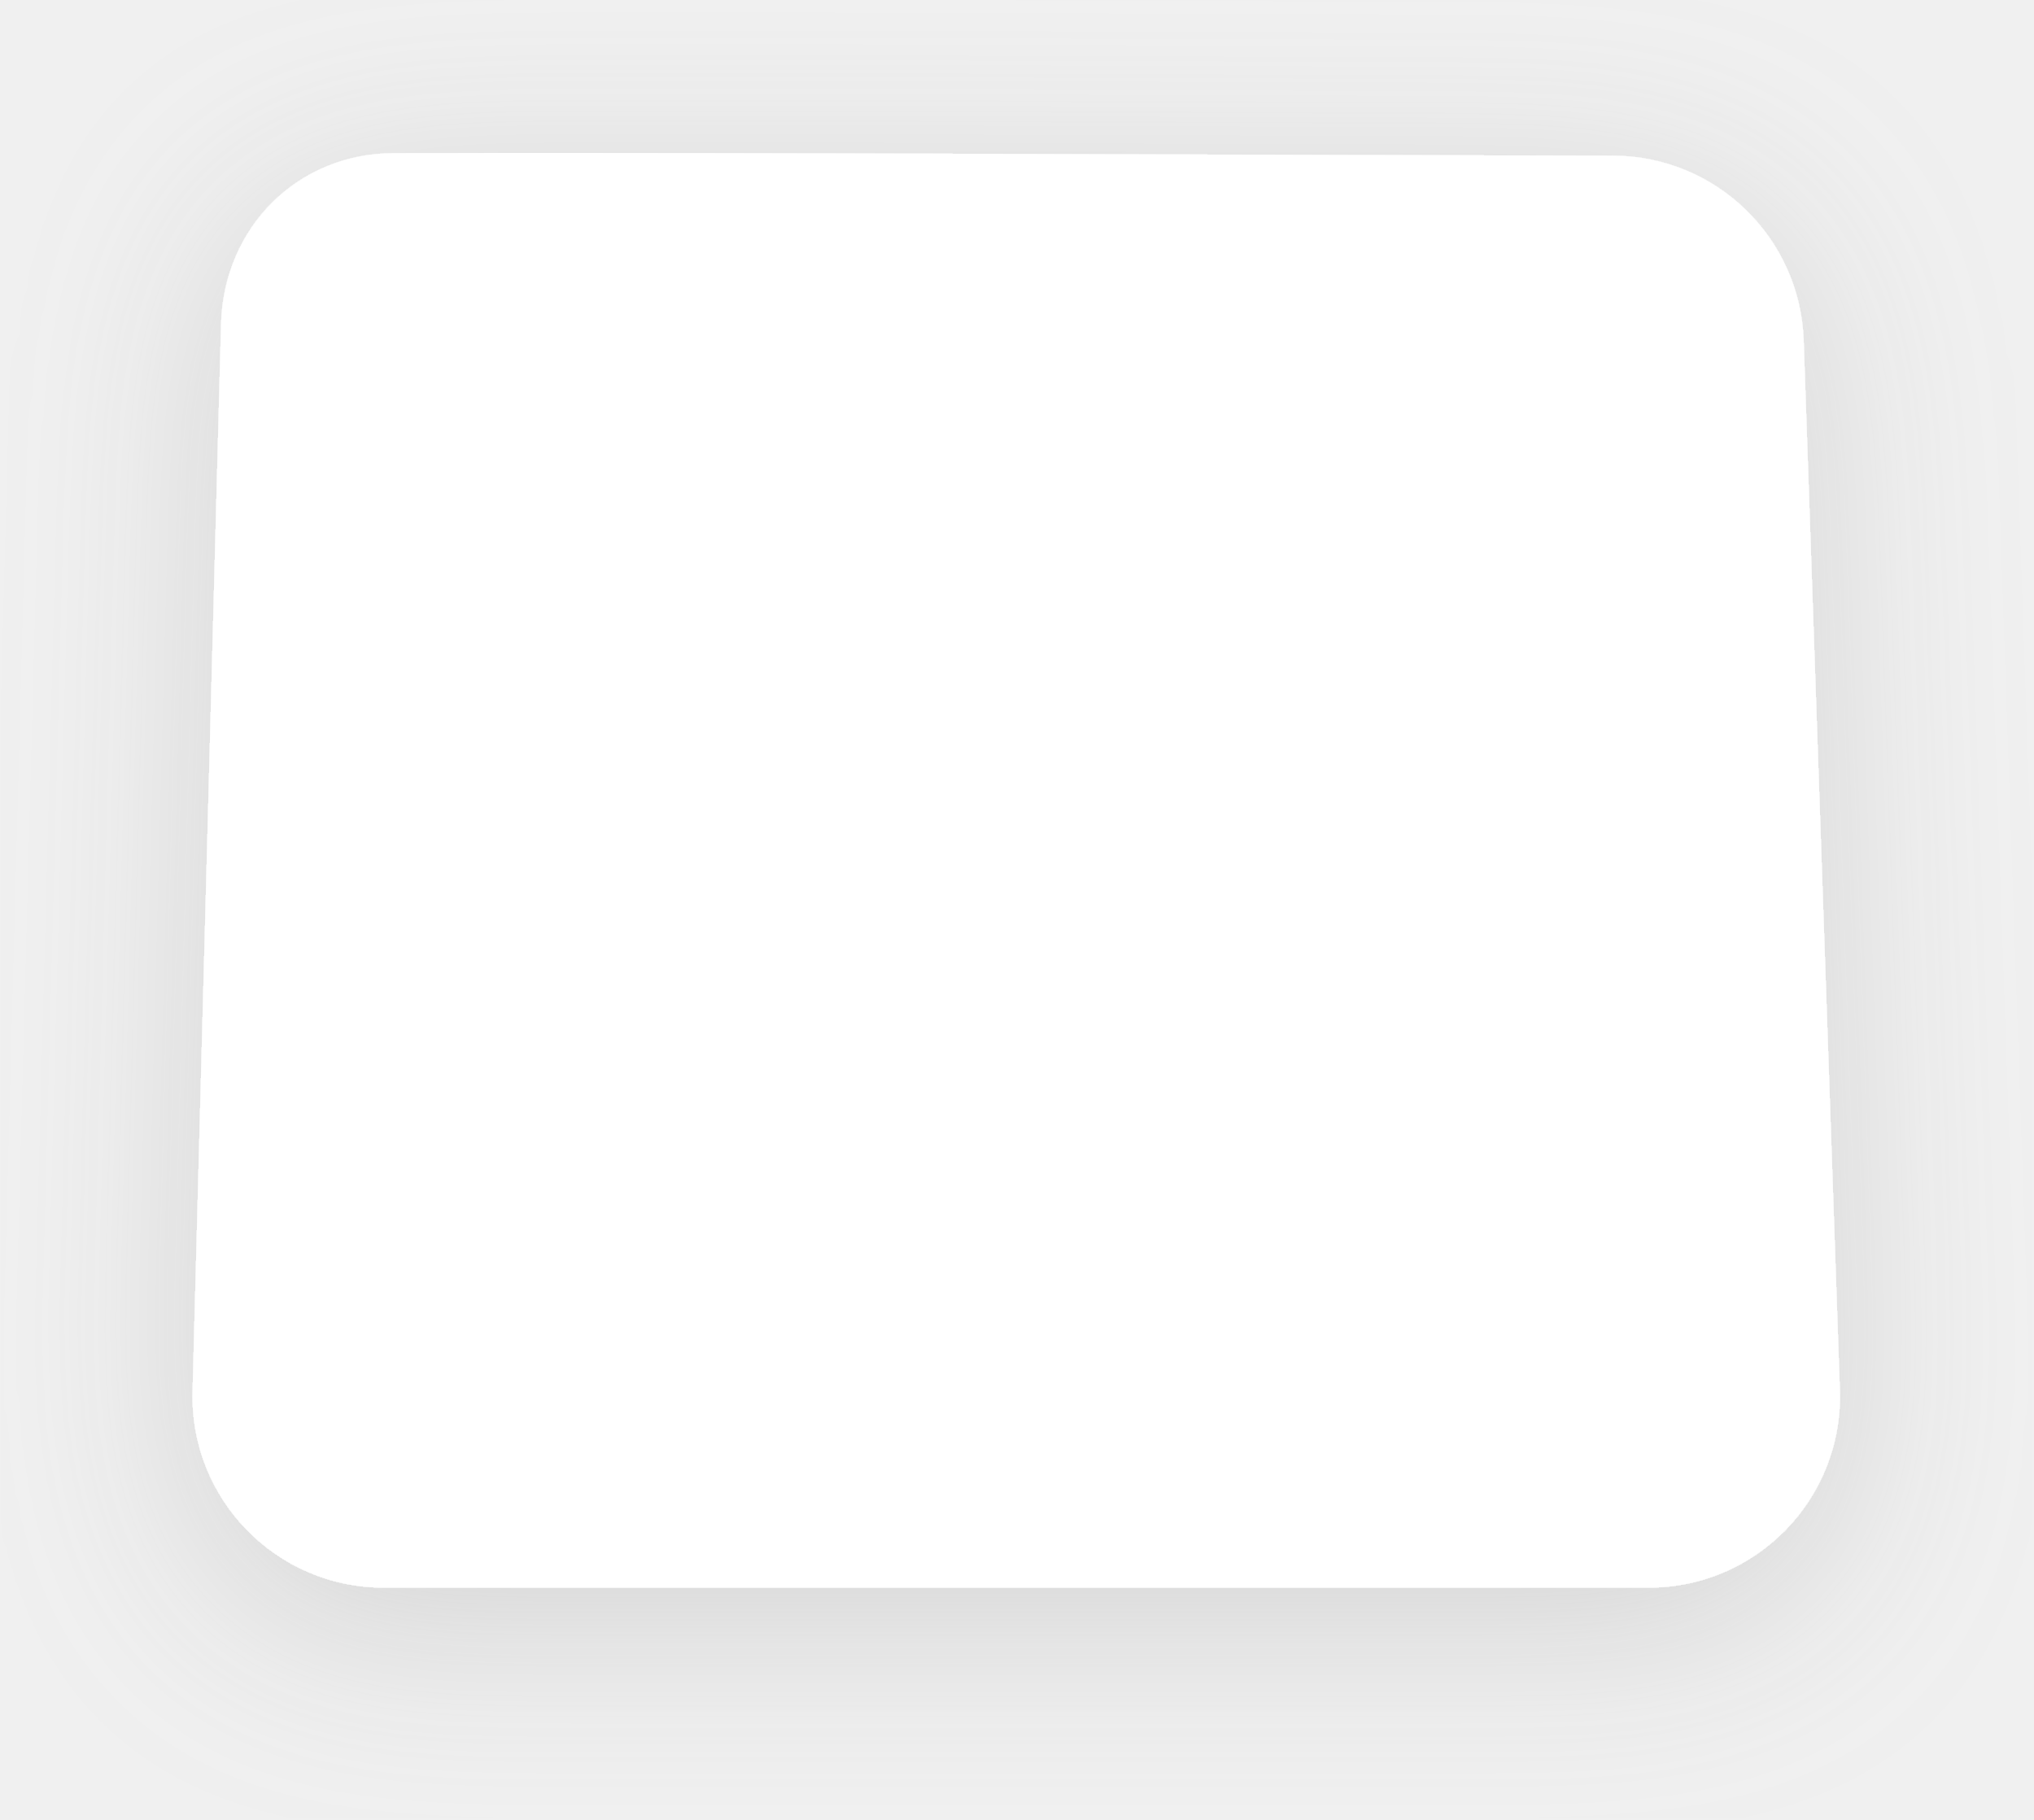
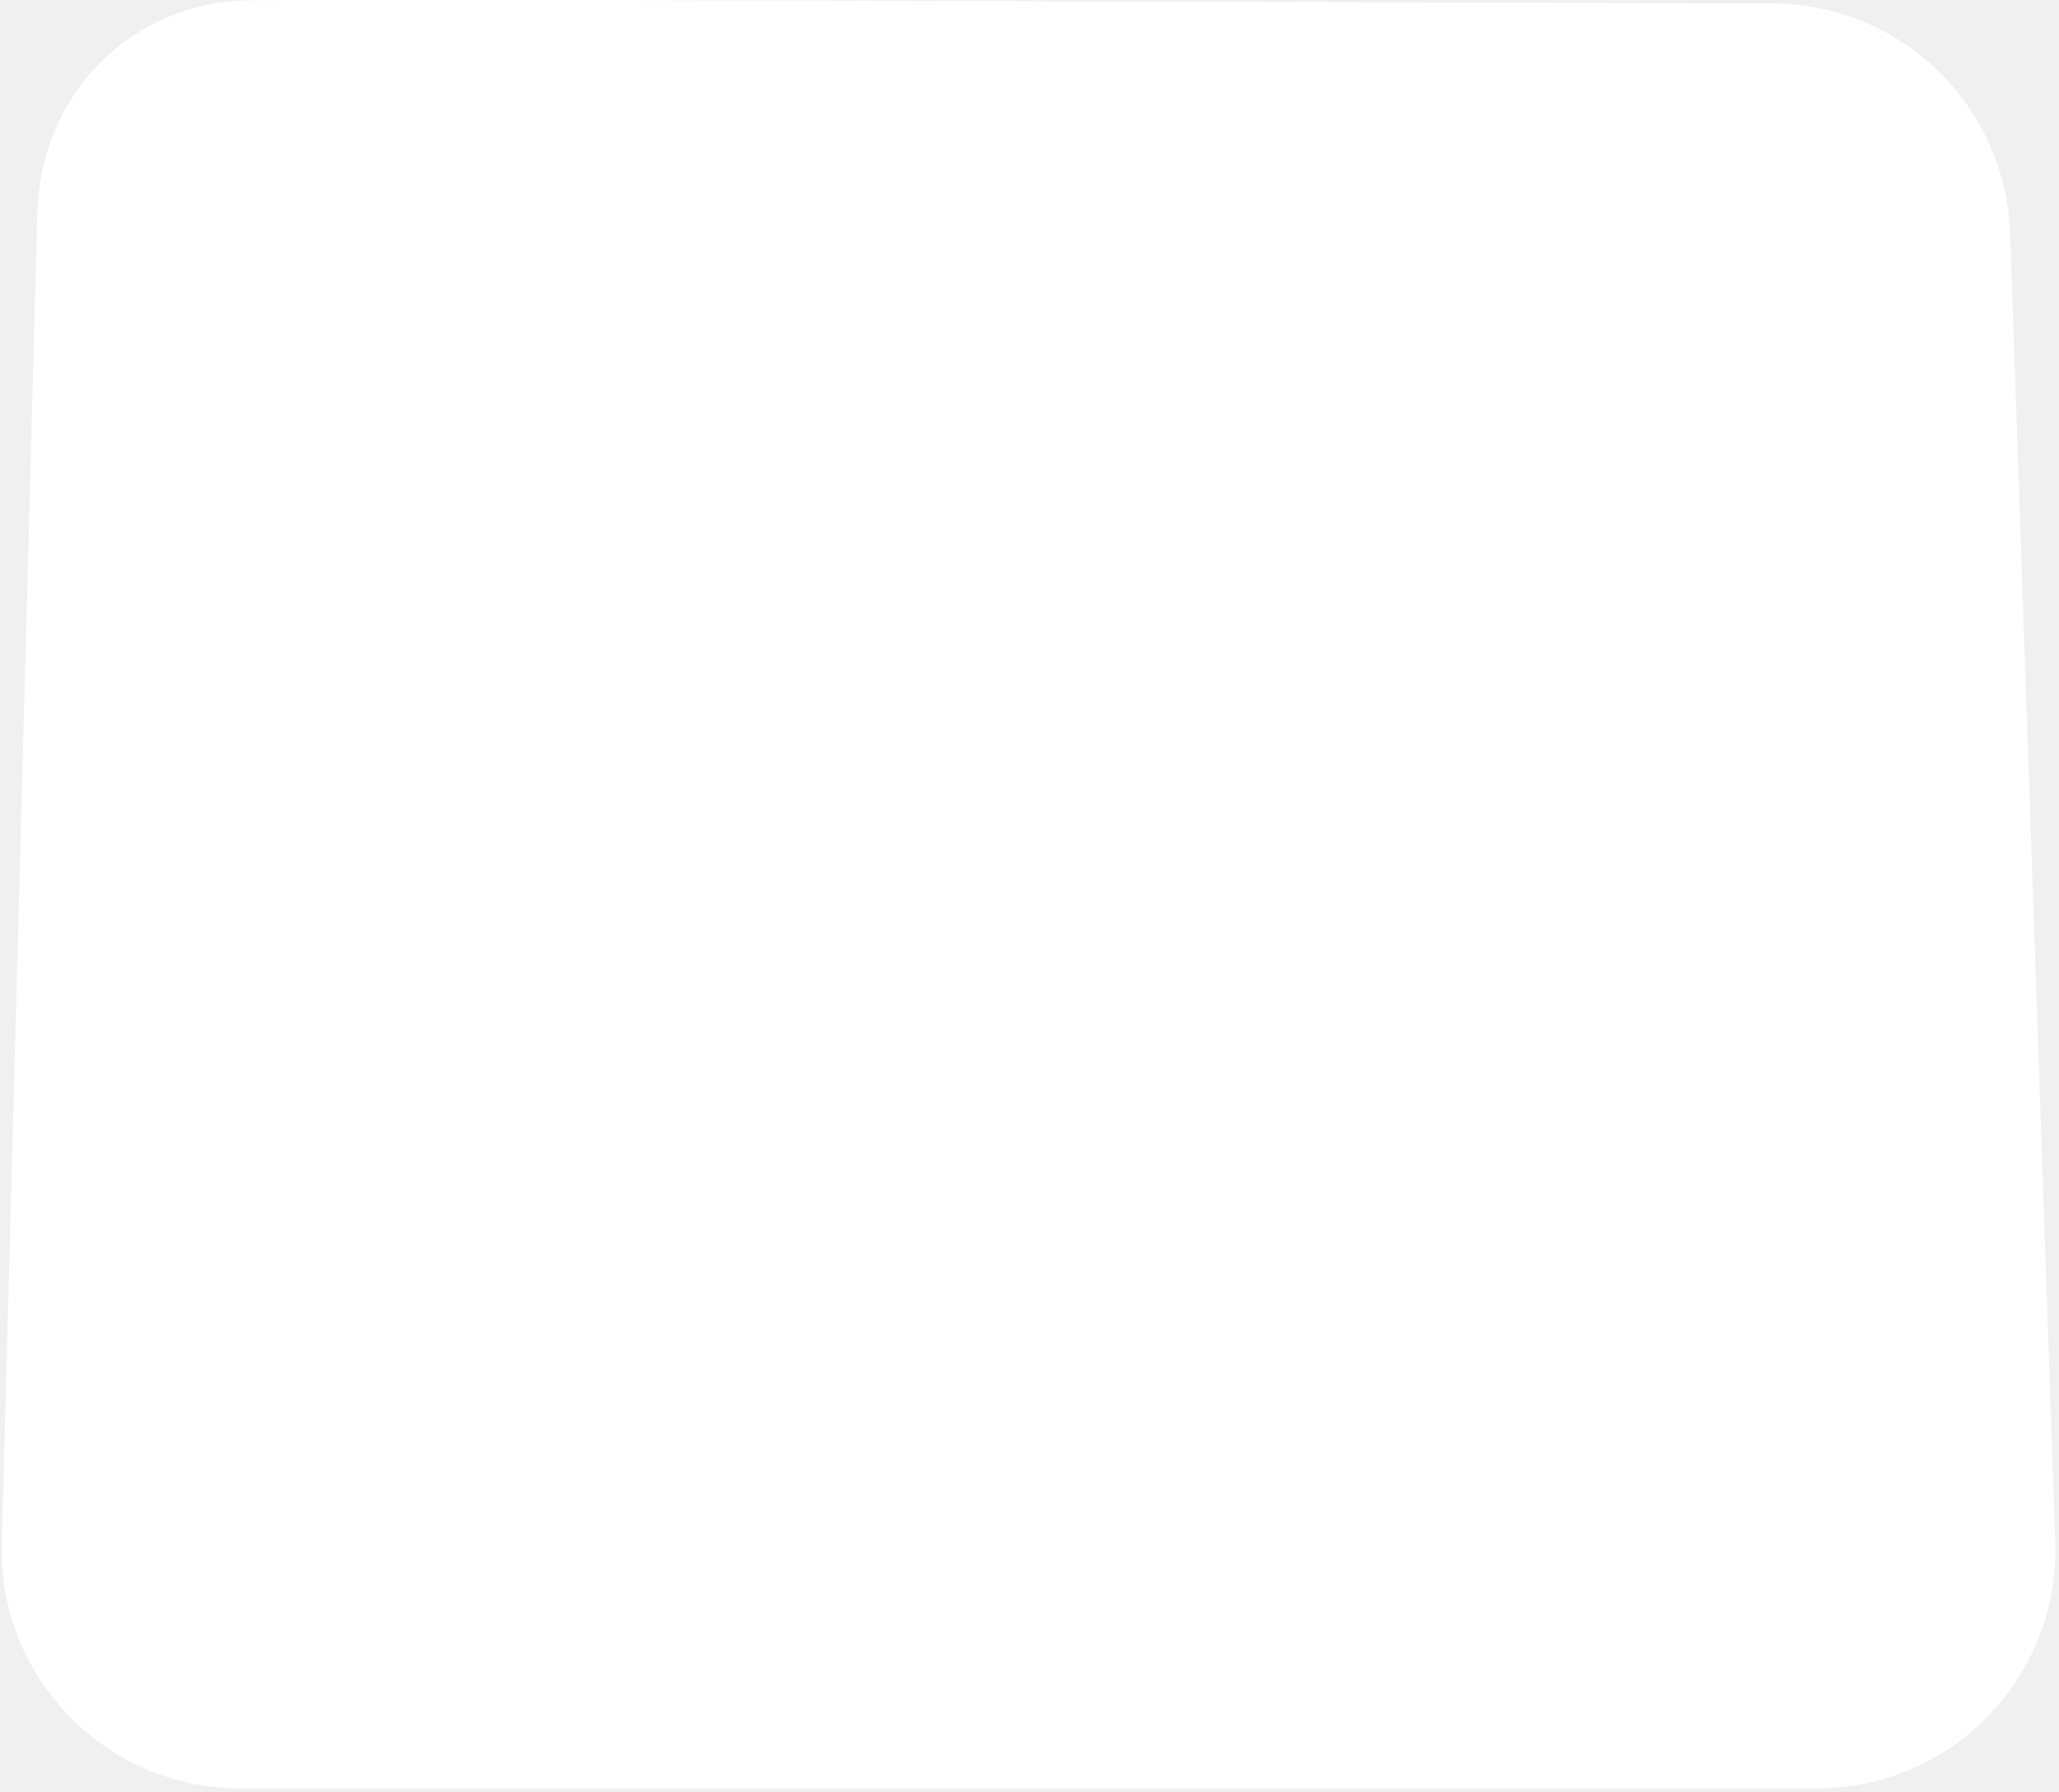
- <svg xmlns="http://www.w3.org/2000/svg" width="532" height="476" viewBox="0 0 532 476" fill="none">
-   <g filter="url(#filter0_d_327_493)">
-     <path d="M421.827 40.717C312.921 40.515 173.249 39.782 102.874 40.063C77.726 40.164 58.497 59.592 57.826 84.731L50.371 363.911C49.62 392.037 72.216 415.245 100.353 415.245H431.246C459.536 415.245 482.192 391.795 481.217 363.522L471.754 89.045C470.825 62.117 448.771 40.767 421.827 40.717Z" fill="white" />
-   </g>
-   <defs>
-     <filter id="filter0_d_327_493" x="0.353" y="0" width="530.895" height="475.245" filterUnits="userSpaceOnUse" color-interpolation-filters="sRGB">
-       <feFlood flood-opacity="0" result="BackgroundImageFix" />
-       <feColorMatrix in="SourceAlpha" type="matrix" values="0 0 0 0 0 0 0 0 0 0 0 0 0 0 0 0 0 0 127 0" result="hardAlpha" />
-       <feOffset dy="10" />
-       <feGaussianBlur stdDeviation="25" />
-       <feComposite in2="hardAlpha" operator="out" />
-       <feColorMatrix type="matrix" values="0 0 0 0 0.517 0 0 0 0 0.517 0 0 0 0 0.517 0 0 0 0.25 0" />
-       <feBlend mode="normal" in2="BackgroundImageFix" result="effect1_dropShadow_327_493" />
-       <feBlend mode="normal" in="SourceGraphic" in2="effect1_dropShadow_327_493" result="shape" />
-     </filter>
-   </defs>
+ <svg xmlns="http://www.w3.org/2000/svg" width="432" height="376" viewBox="0 0 432 376" fill="none">
+   <path d="M371.827 0.717C262.921 0.515 123.249 -0.218 52.874 0.063C27.726 0.164 8.497 19.592 7.826 44.731L0.371 323.911C-0.38 352.037 22.216 375.245 50.353 375.245H381.246C409.536 375.245 432.192 351.795 431.217 323.522L421.754 49.045C420.825 22.117 398.771 0.767 371.827 0.717Z" fill="white" />
</svg>
